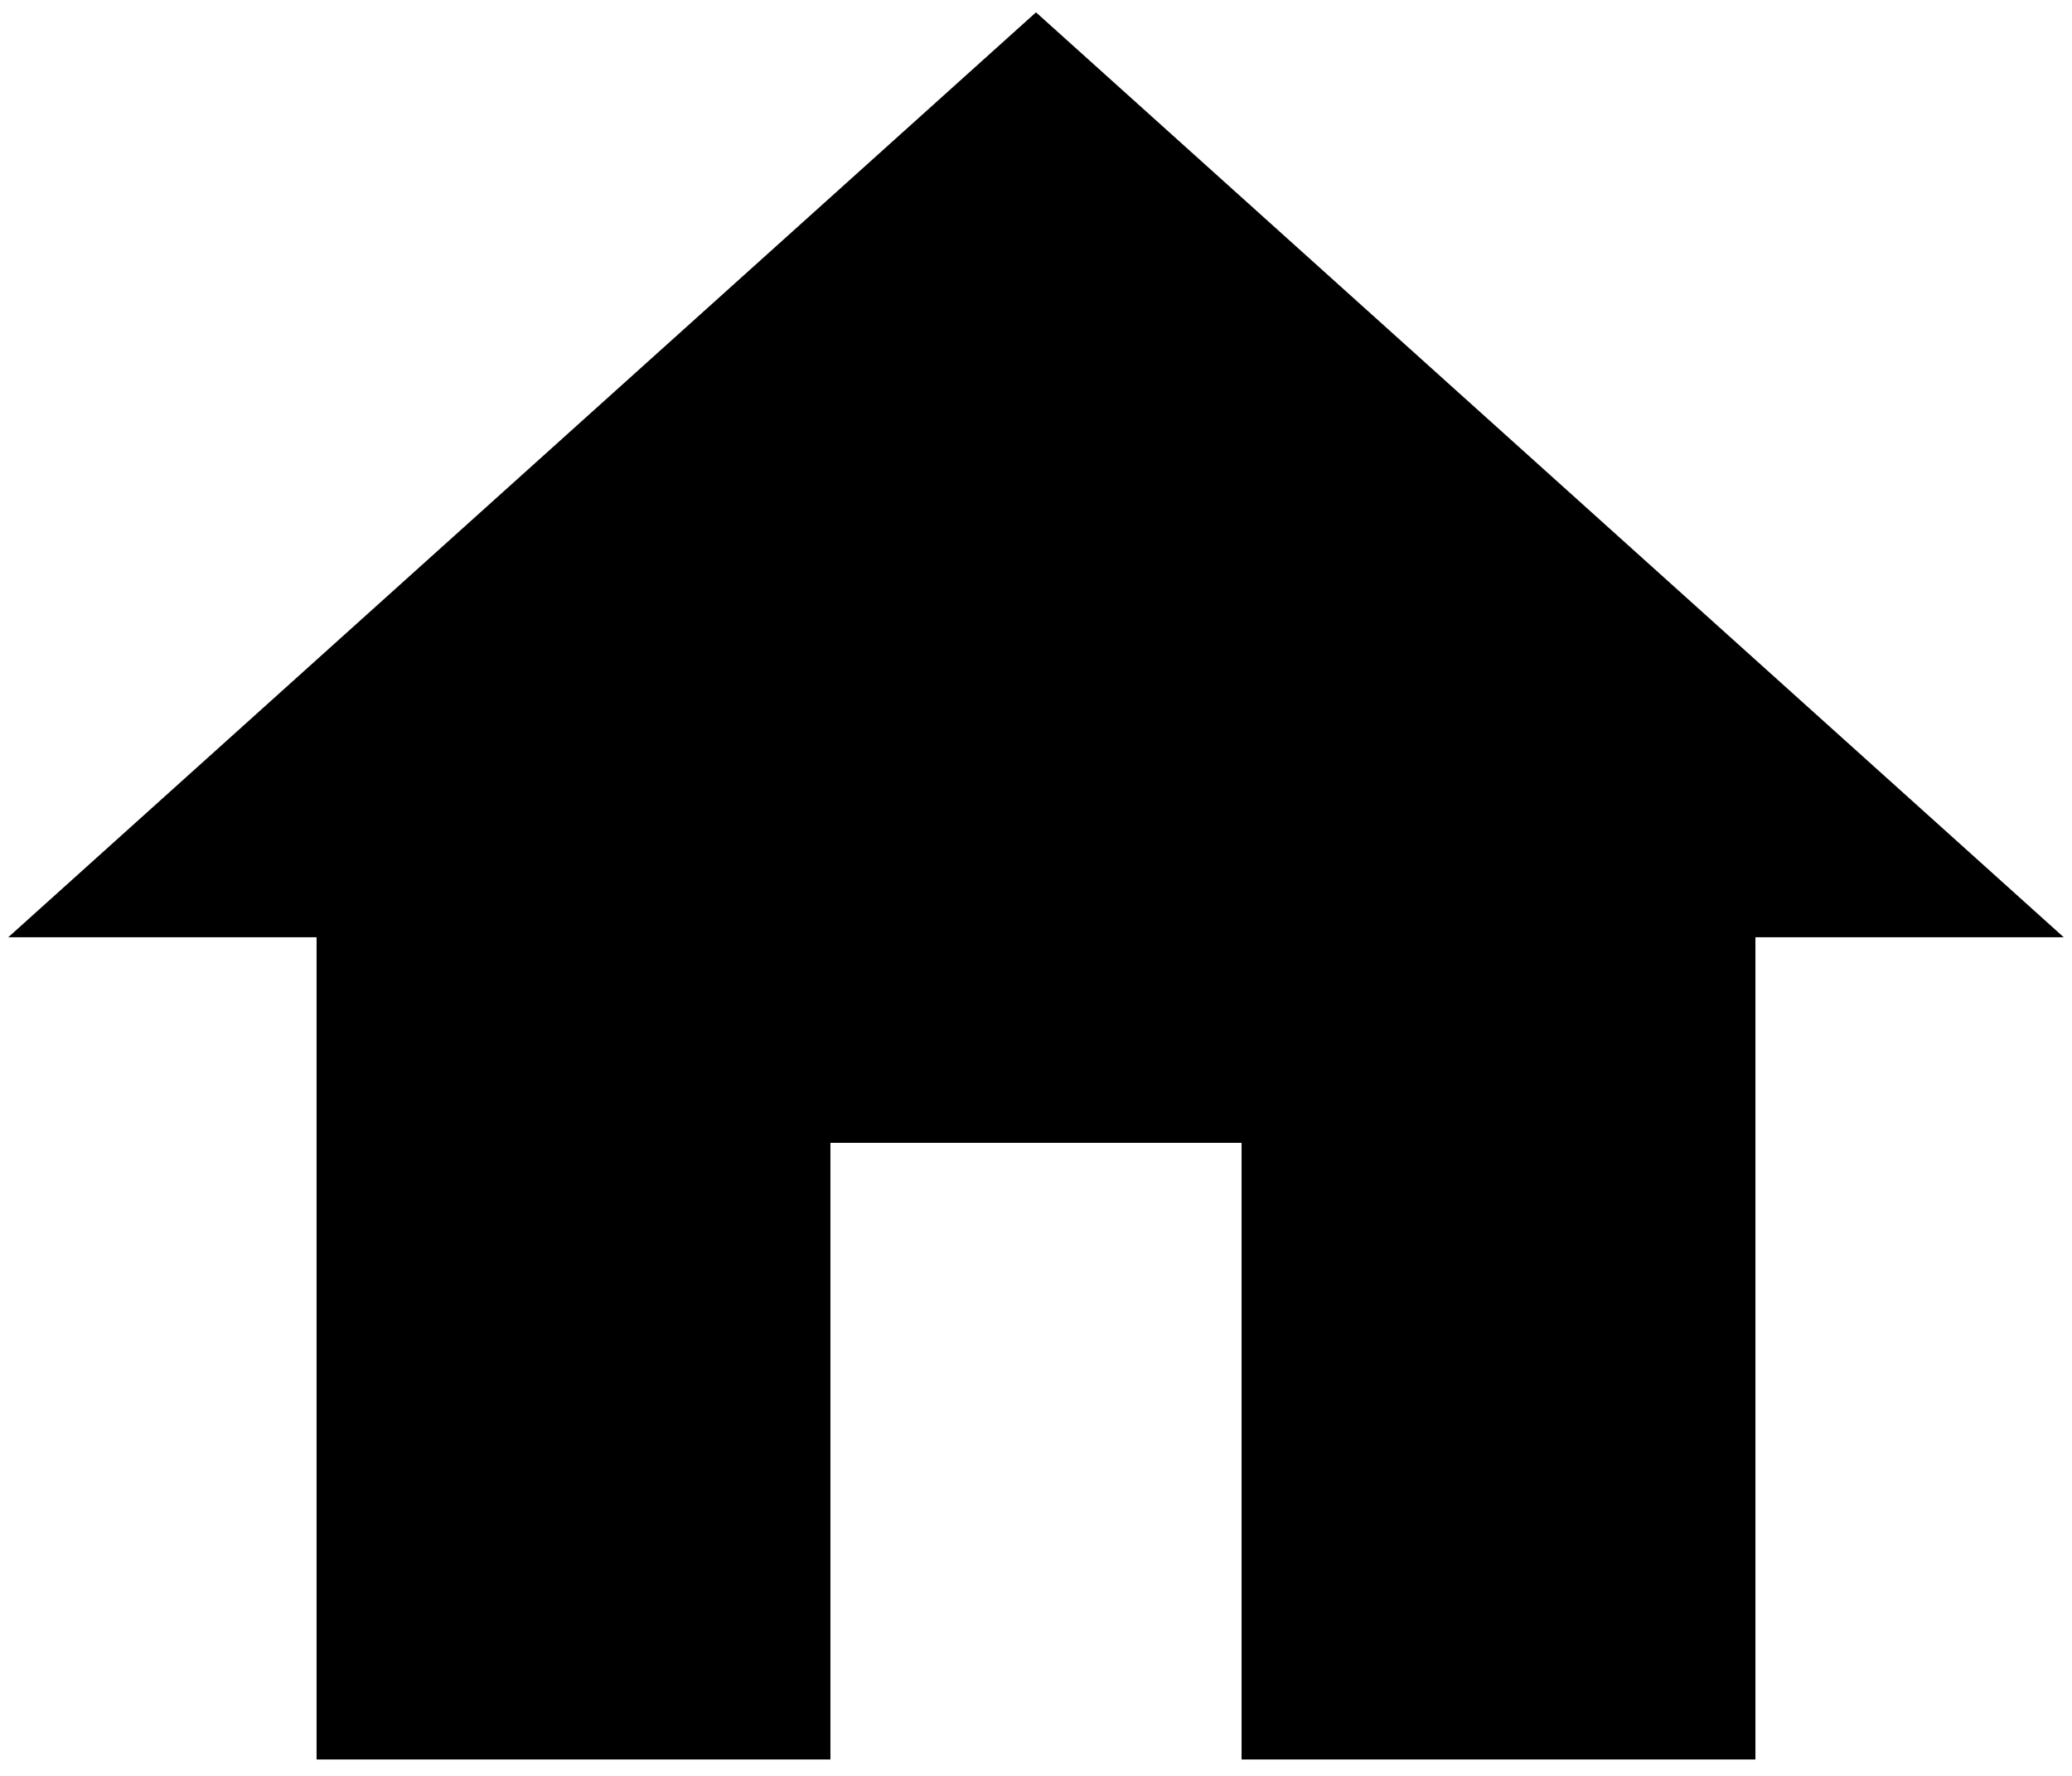
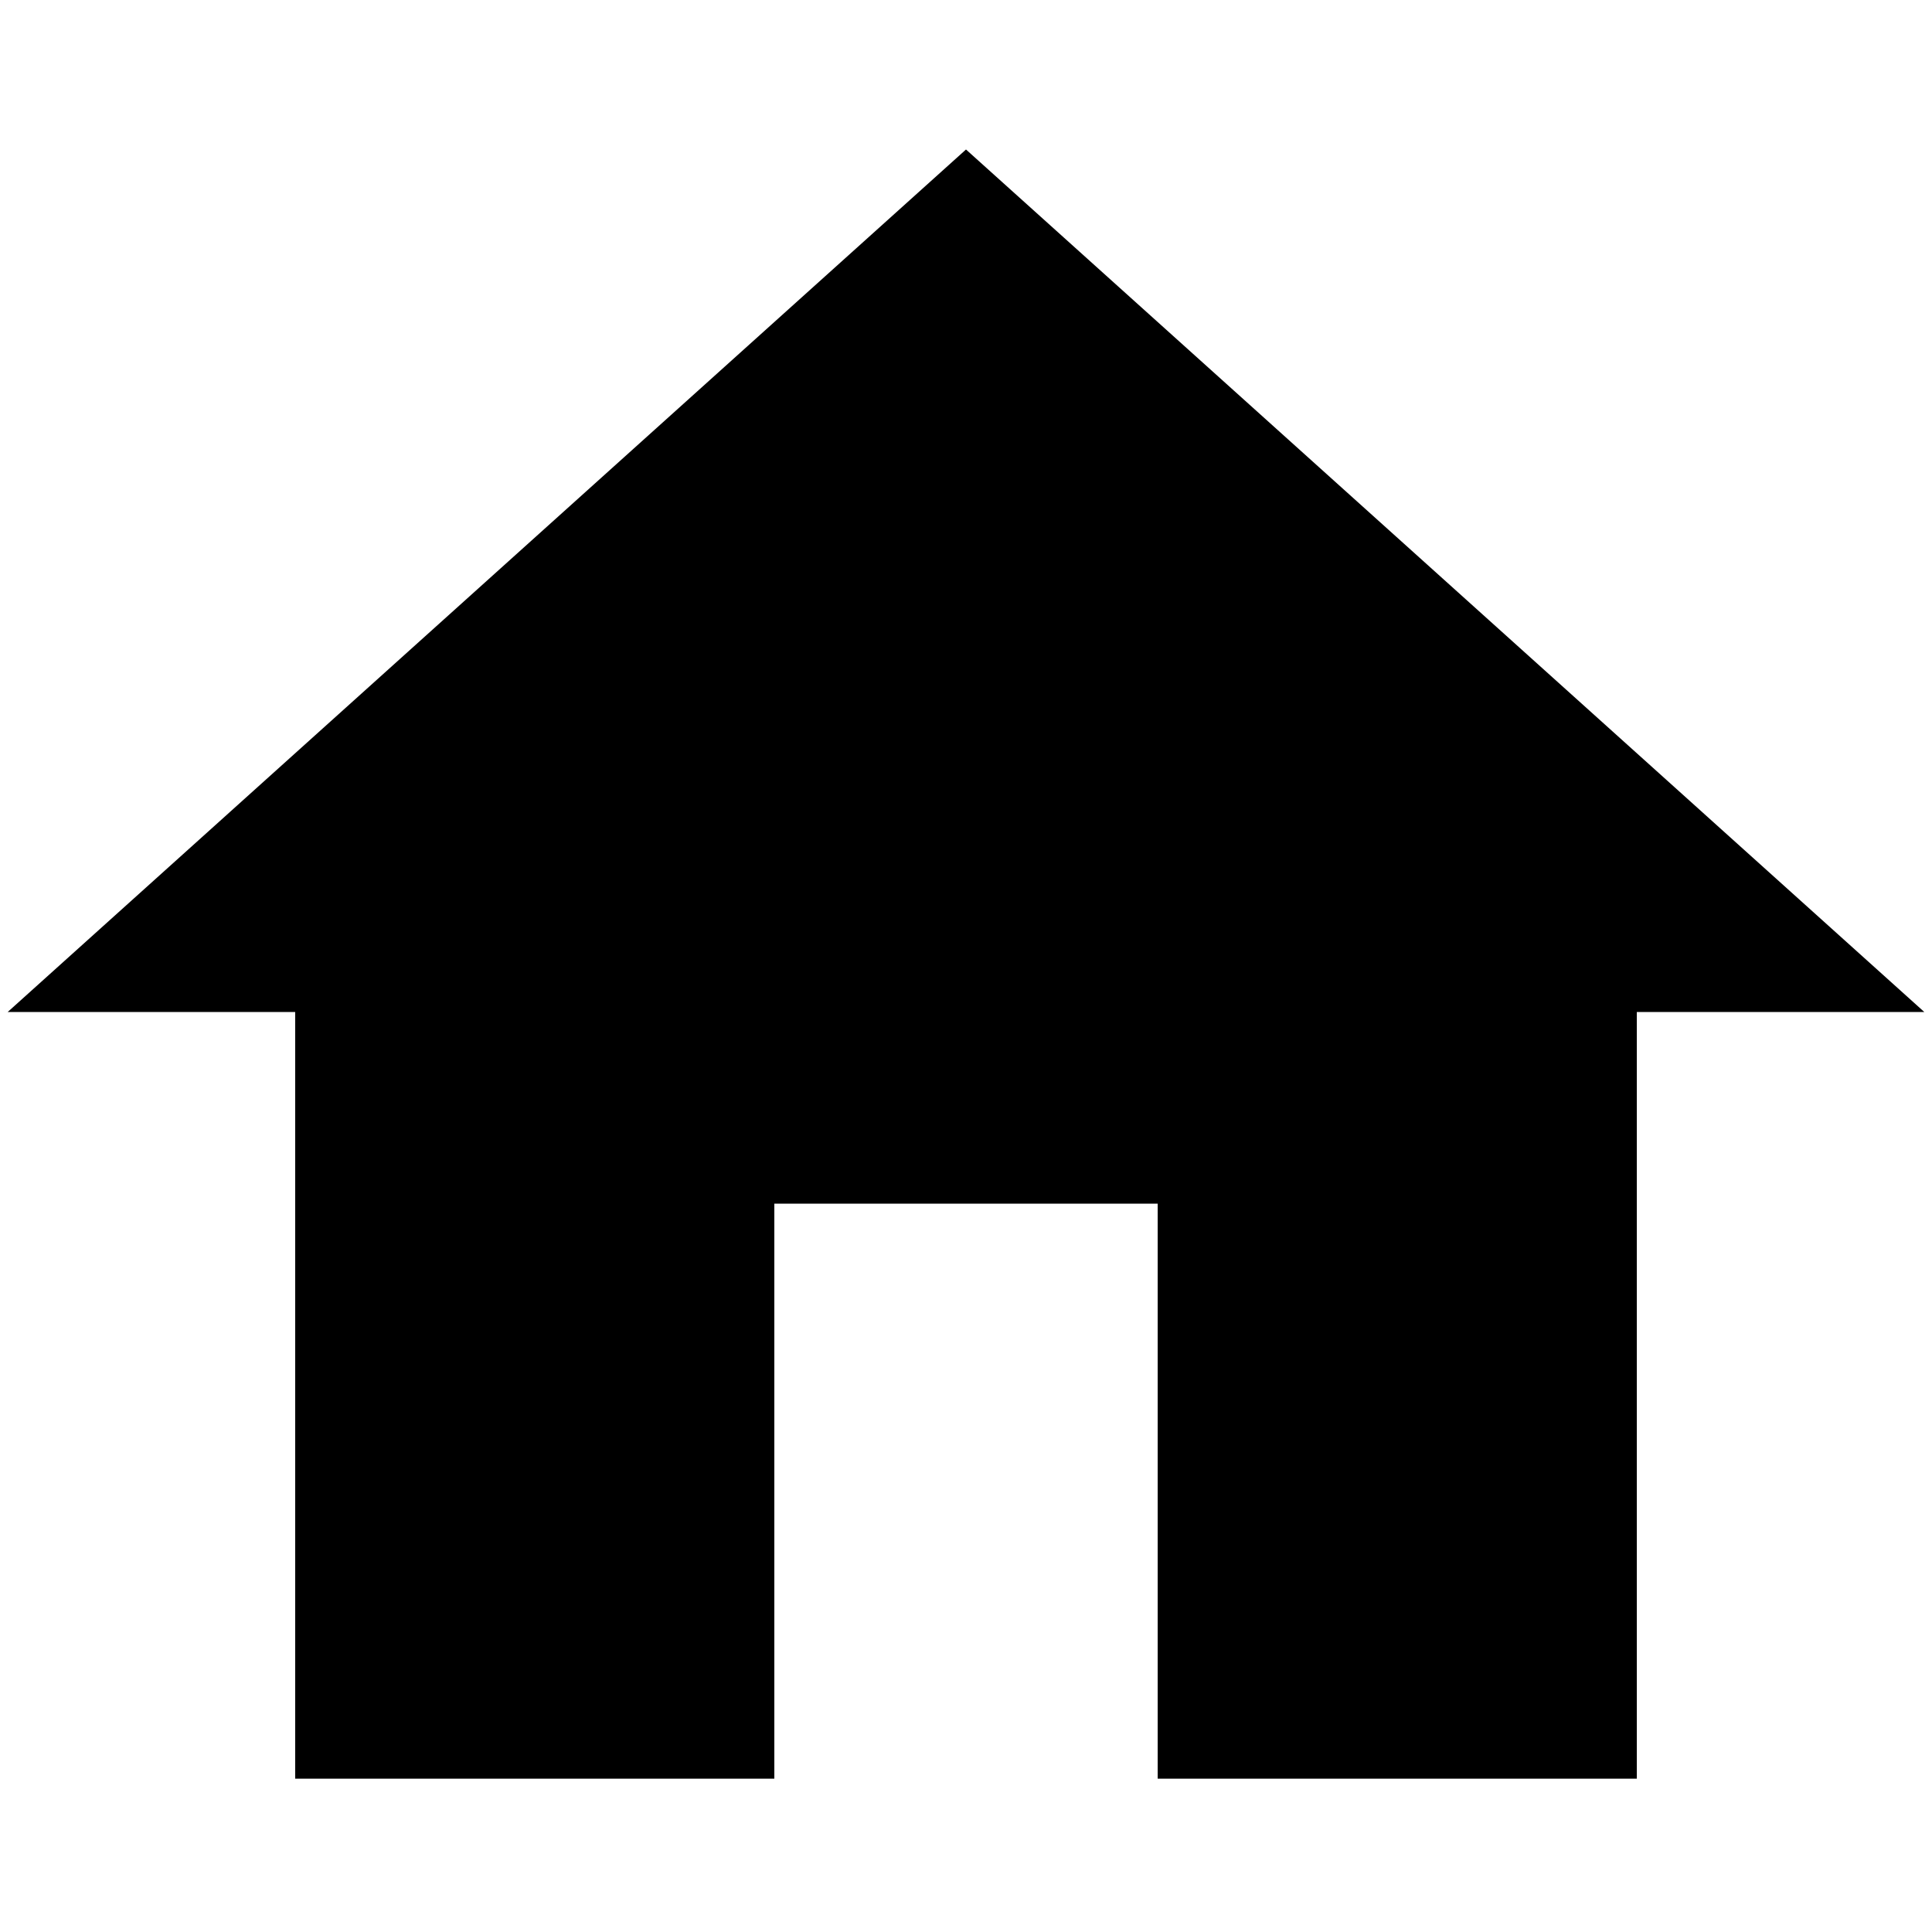
- <svg xmlns="http://www.w3.org/2000/svg" width="42" height="36" viewBox="0 0 42 36" fill="none">
+ <svg xmlns="http://www.w3.org/2000/svg" width="24" height="24" viewBox="0 0 42 36" fill="none">
  <path d="M16.833 35.667V23.167H25.167V35.667H35.583V19H41.833L21 0.25L0.167 19H6.417V35.667H16.833Z" fill="black" />
</svg>
